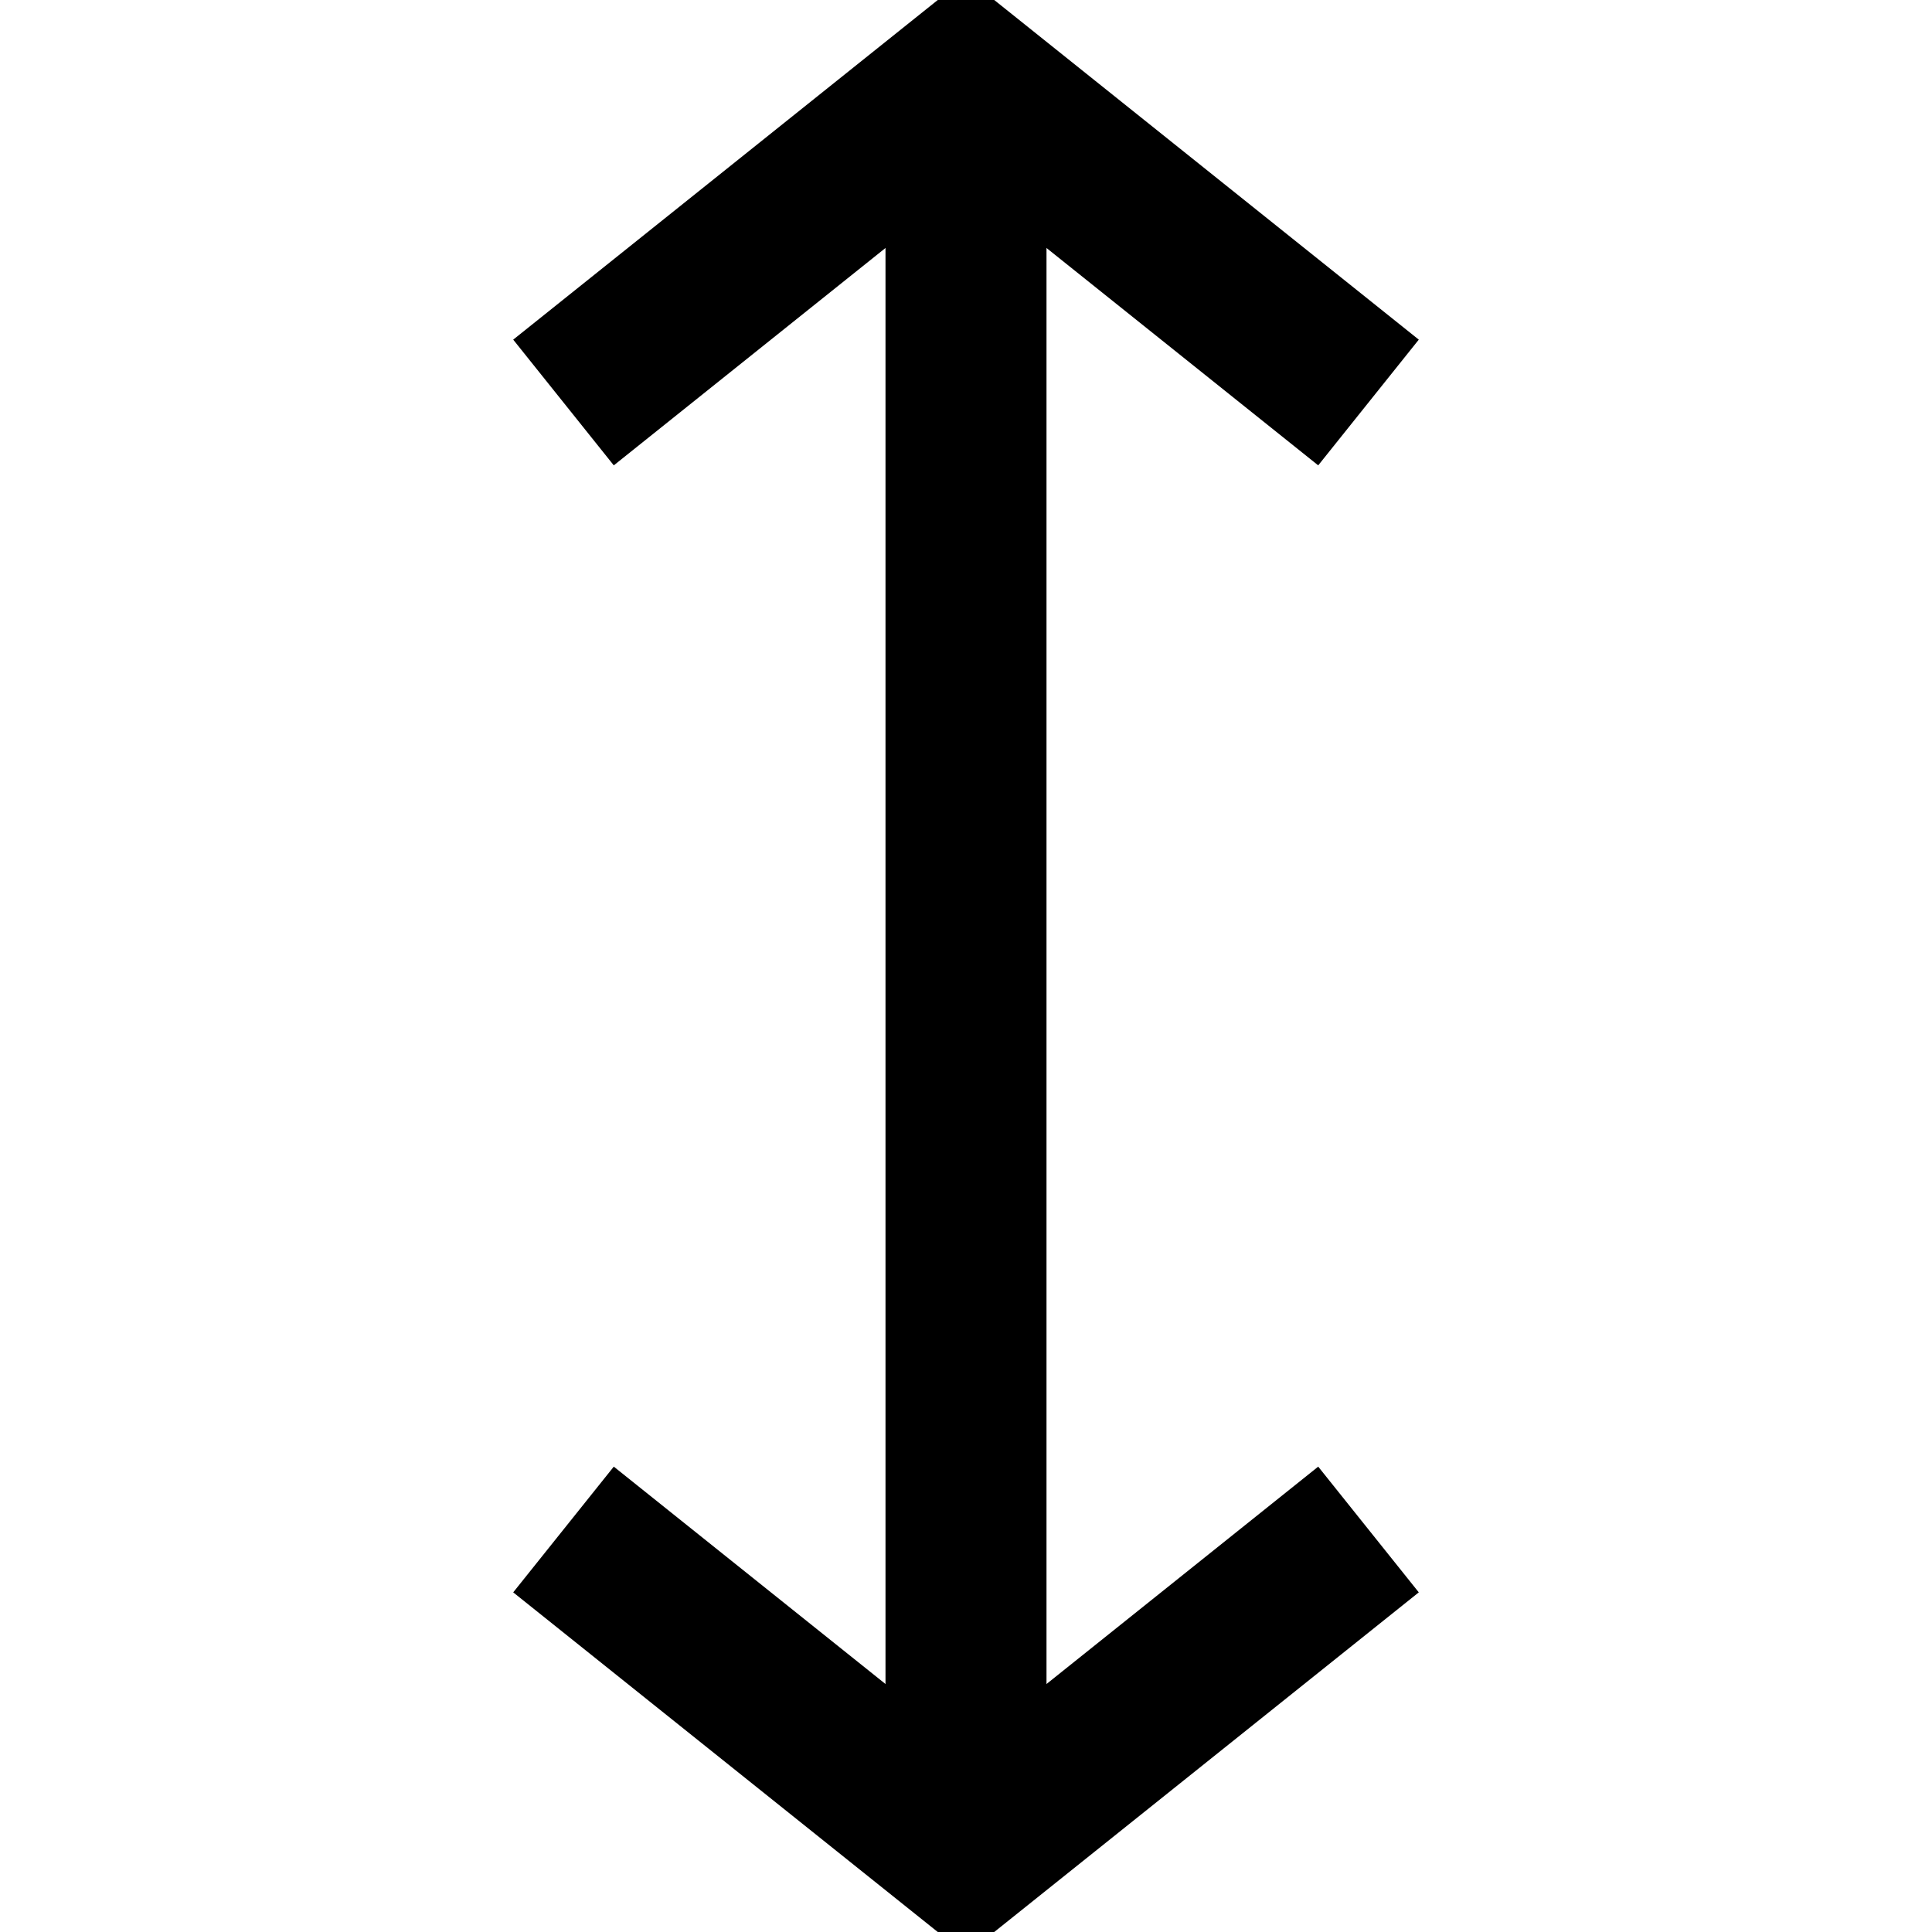
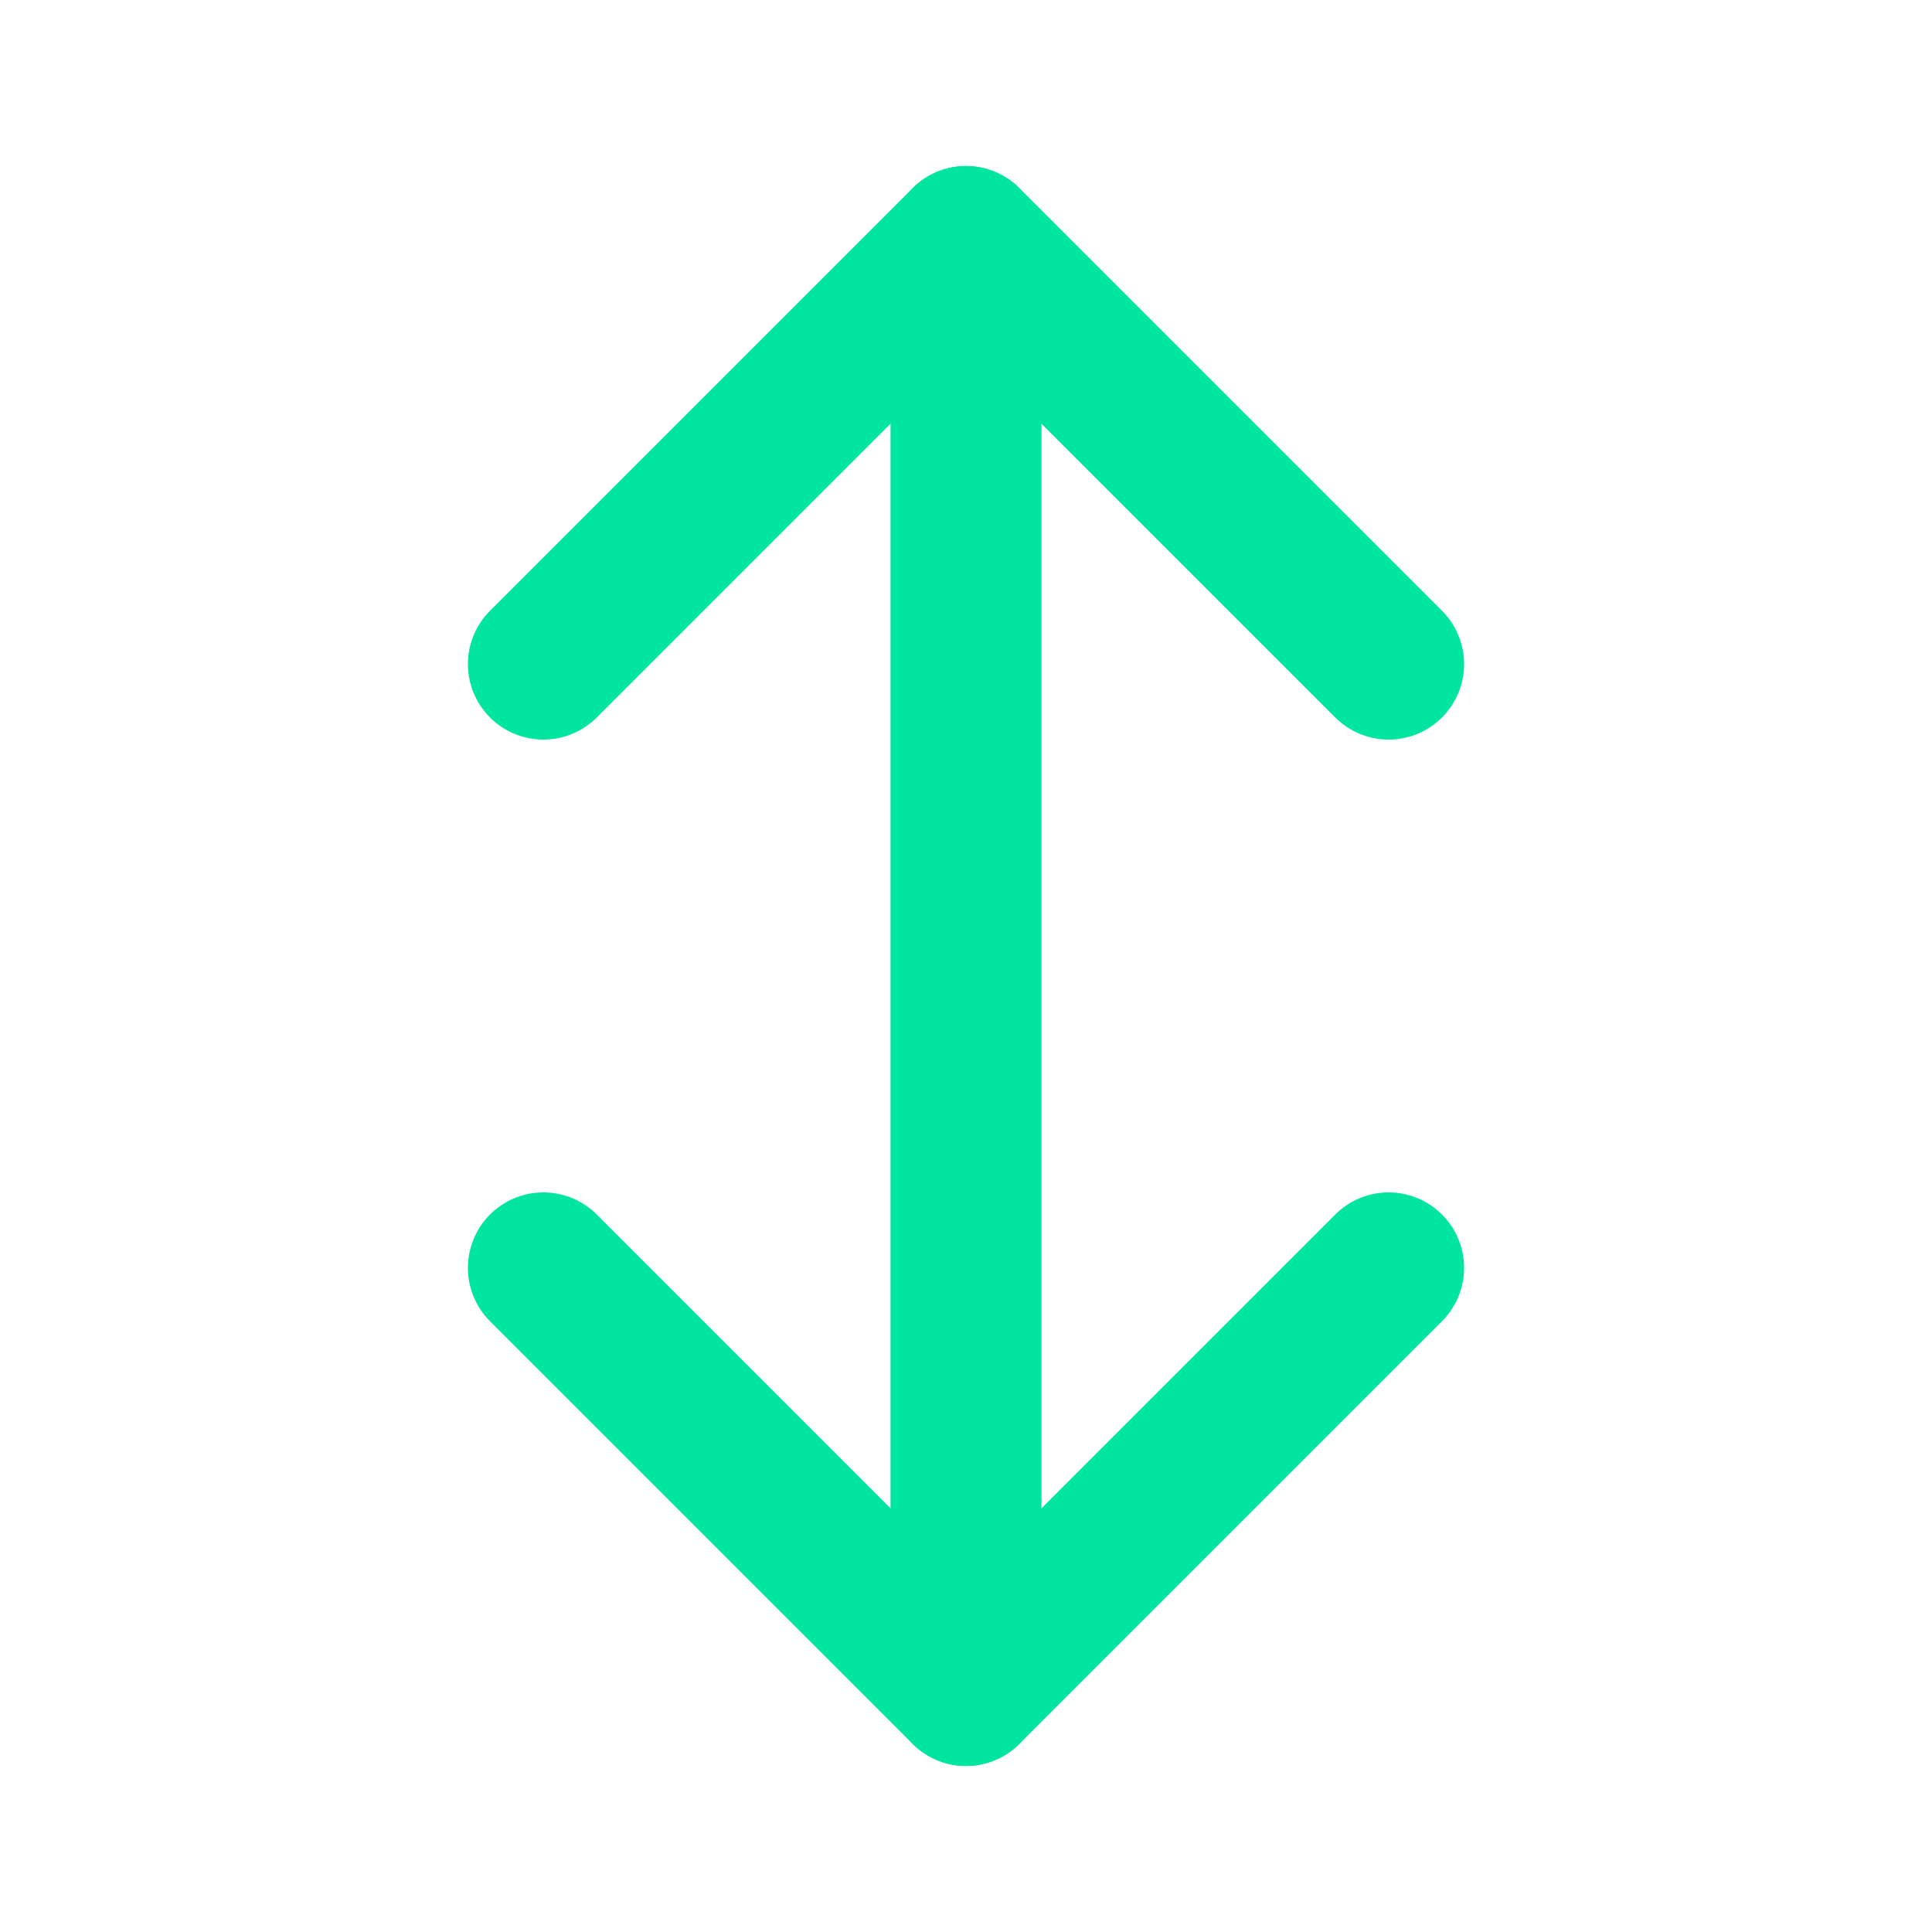
- <svg xmlns="http://www.w3.org/2000/svg" viewBox="0 0 24 24" fill="none" stroke="currentColor" stroke-width="2">
-   <line x1="12" y1="1" x2="12" y2="23" />
-   <polyline points="17 5 12 1 7 5" />
-   <polyline points="7 19 12 23 17 19" />
+ <svg xmlns="http://www.w3.org/2000/svg" viewBox="0 0 32 32" fill="none" stroke="#00e5a0" stroke-width="2.5" stroke-linecap="round" stroke-linejoin="round">
+   <path d="M16 4v24" />
+   <polyline points="9 11 16 4 23 11" />
+   <polyline points="9 21 16 28 23 21" />
</svg>
